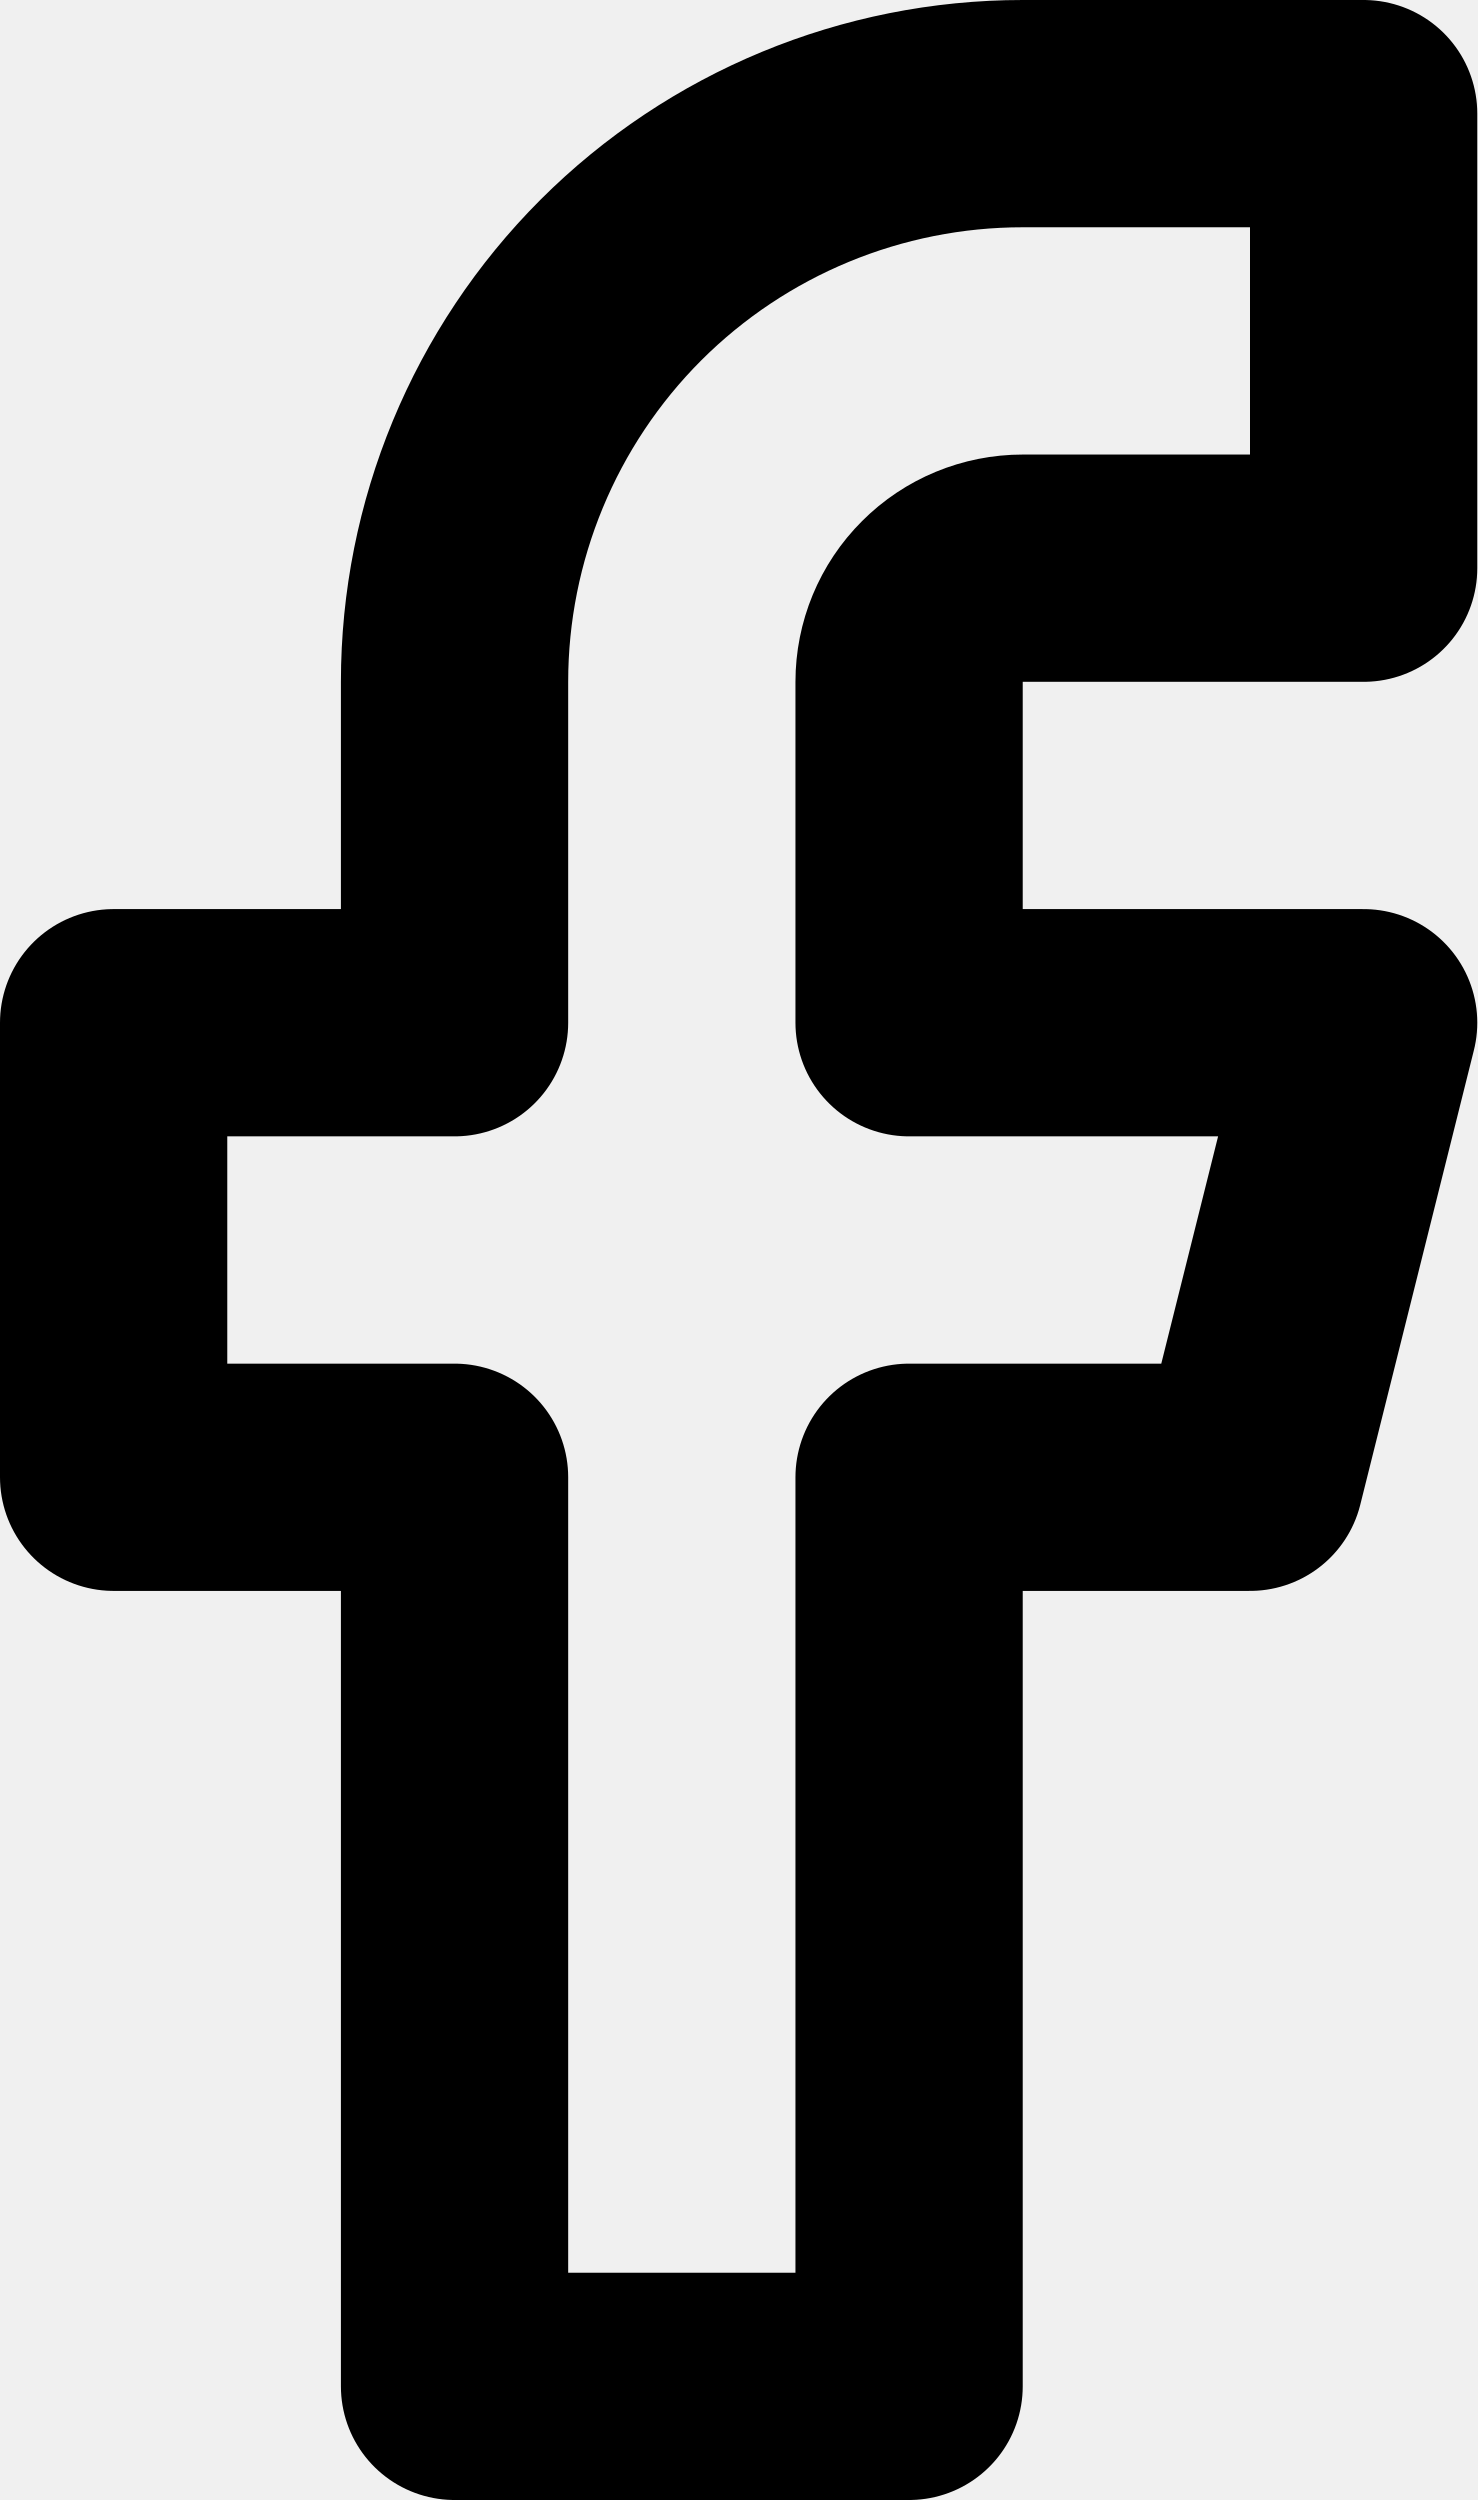
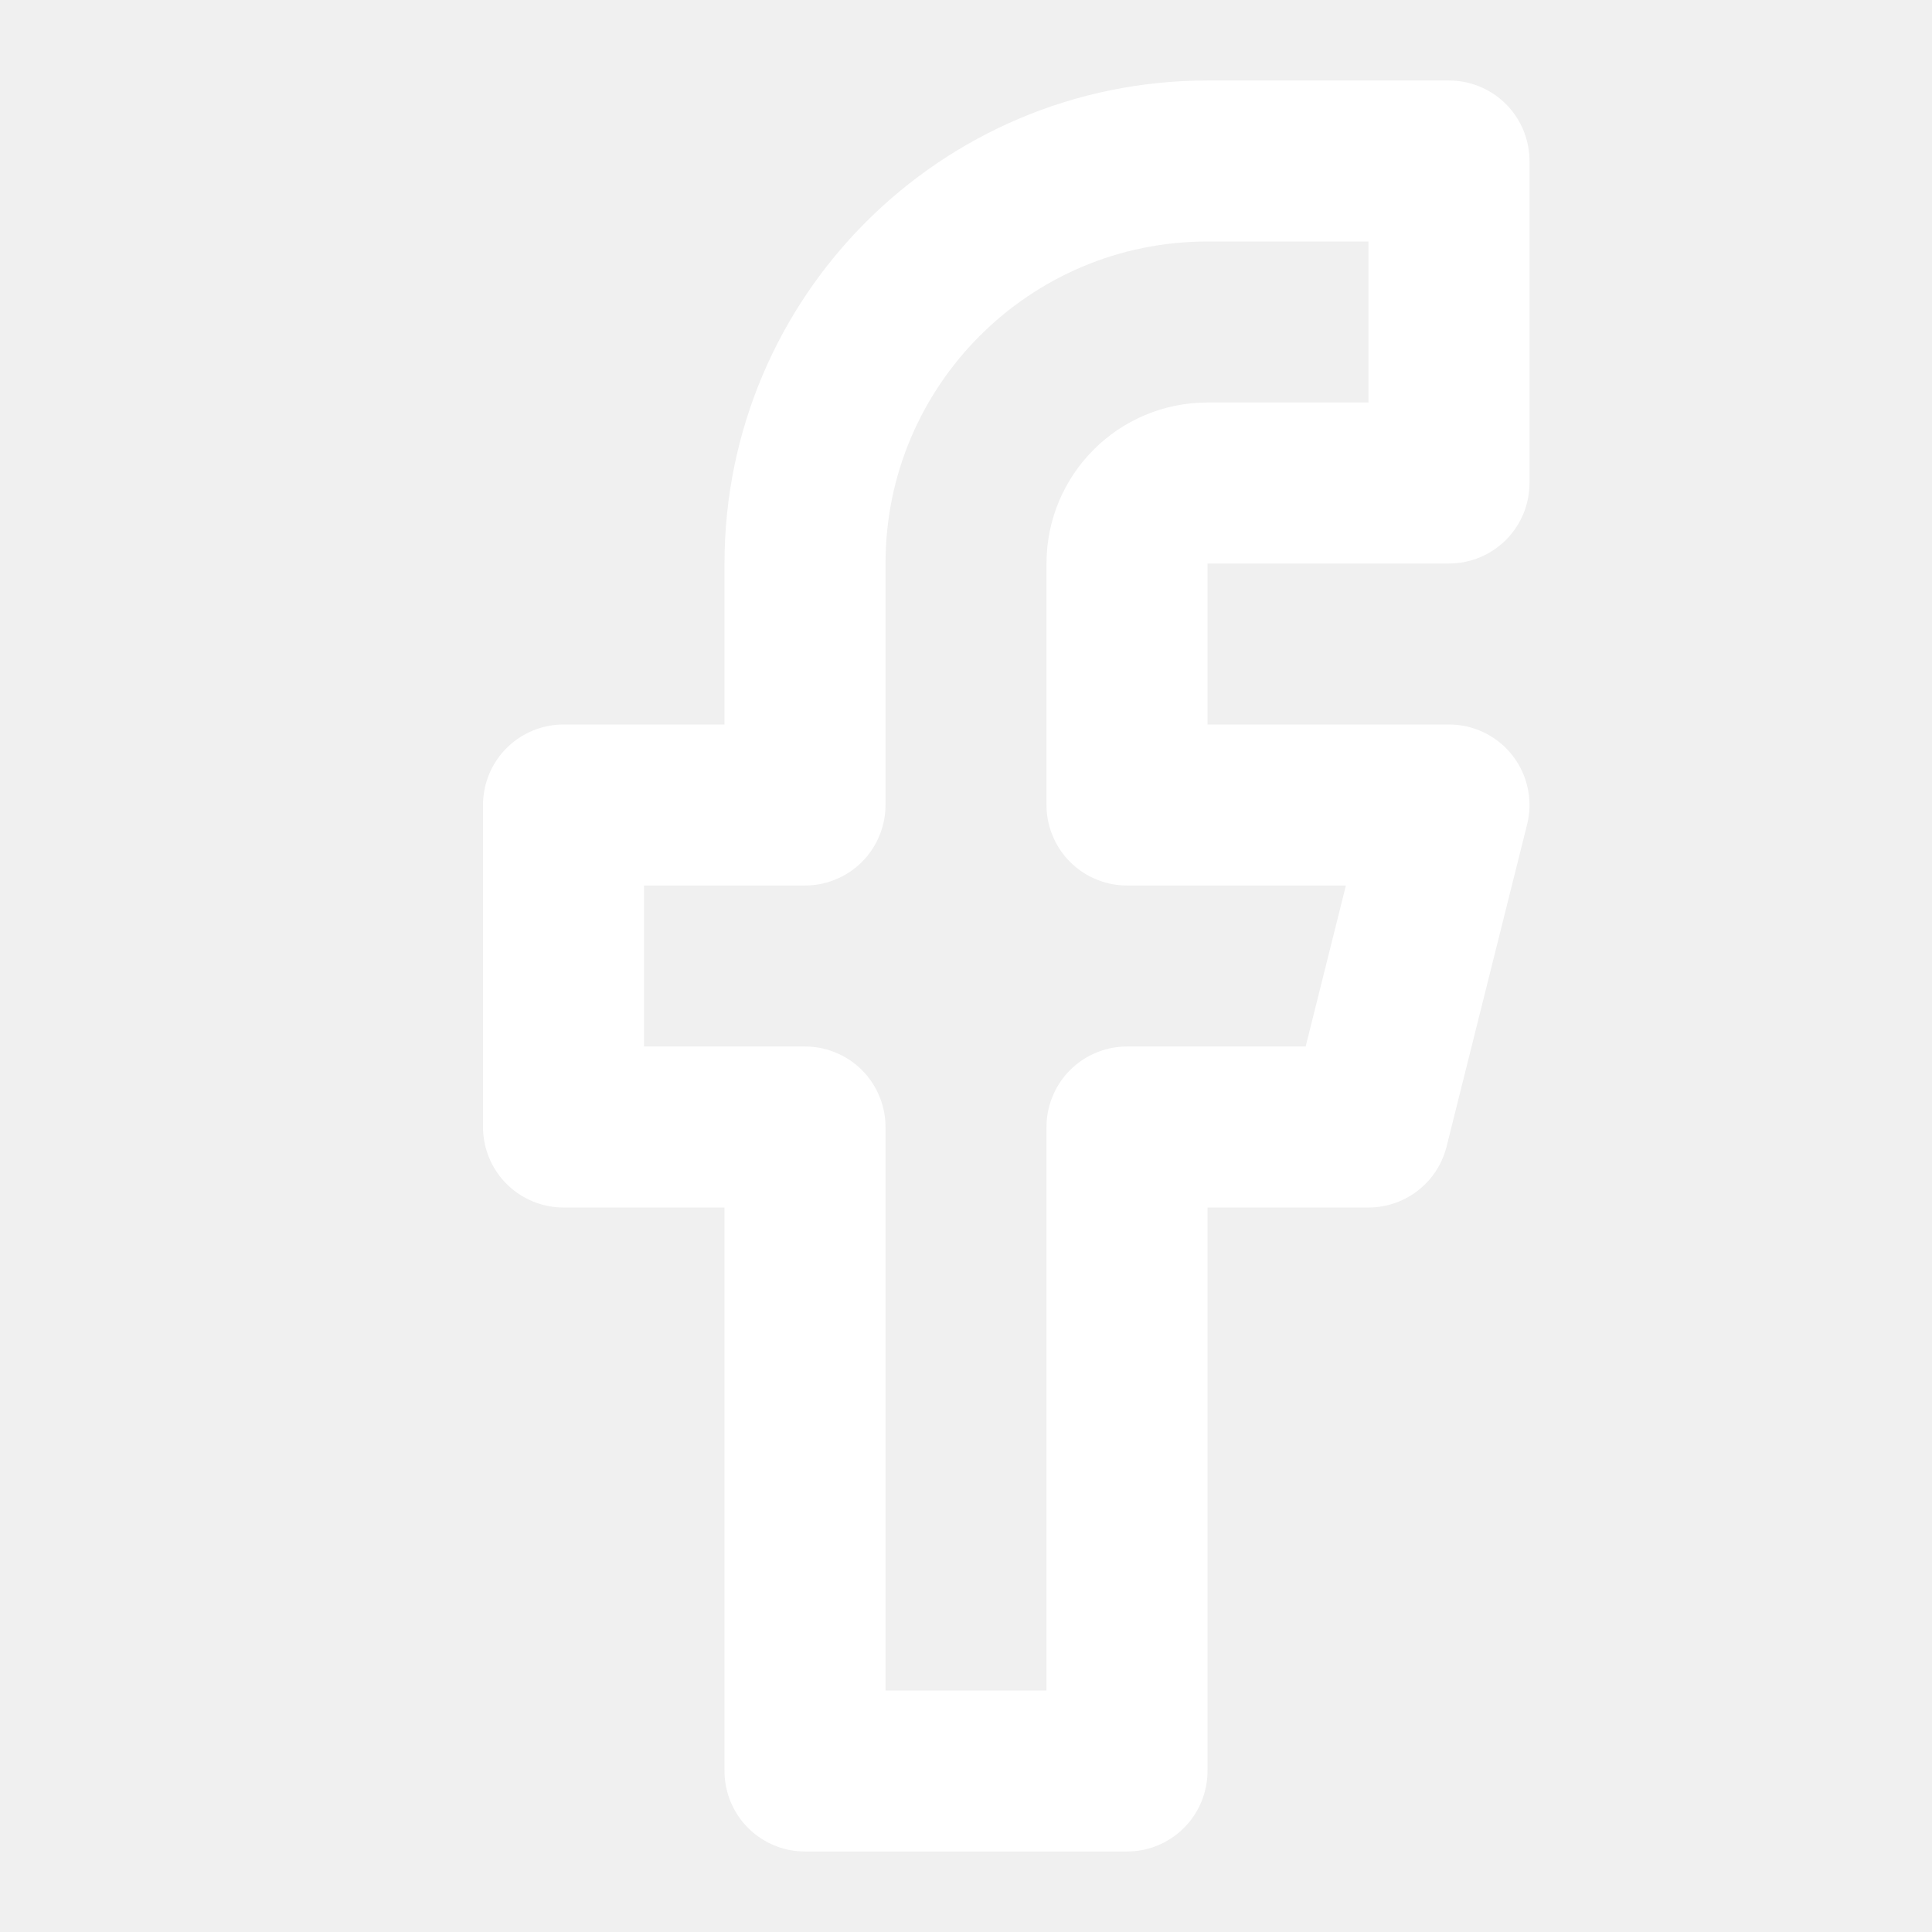
- <svg xmlns="http://www.w3.org/2000/svg" width="13" height="22" viewBox="0 0 13 22" fill="none">
-   <path d="M12 1H9C7.674 1 6.402 1.527 5.464 2.464C4.527 3.402 4 4.674 4 6V9H1V13H4V21H8V13H11L12 9H8V6C8 5.735 8.105 5.48 8.293 5.293C8.48 5.105 8.735 5 9 5H12V1Z" stroke="black" stroke-width="2" stroke-linecap="round" stroke-linejoin="round" />
+ <svg xmlns="http://www.w3.org/2000/svg" width="24" height="24" viewBox="0 0 24 24" fill="none" stroke="white" stroke-width="2" stroke-linecap="round" stroke-linejoin="round" class="feather feather-facebook">
+   <path d="M18 2h-3a5 5 0 0 0-5 5v3H7v4h3v8h4v-8h3l1-4h-4V7a1 1 0 0 1 1-1h3z" />
</svg>
